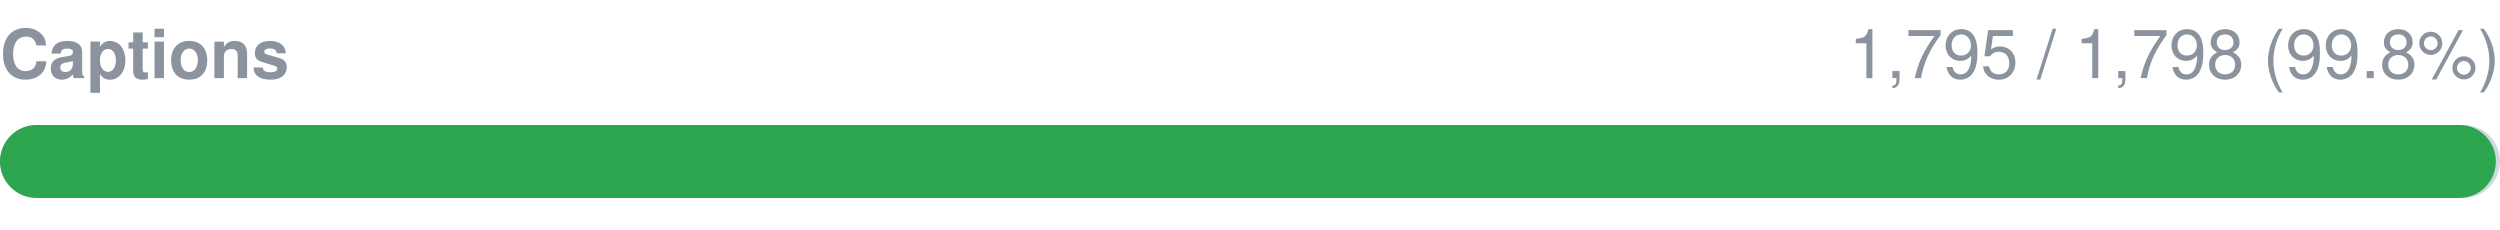
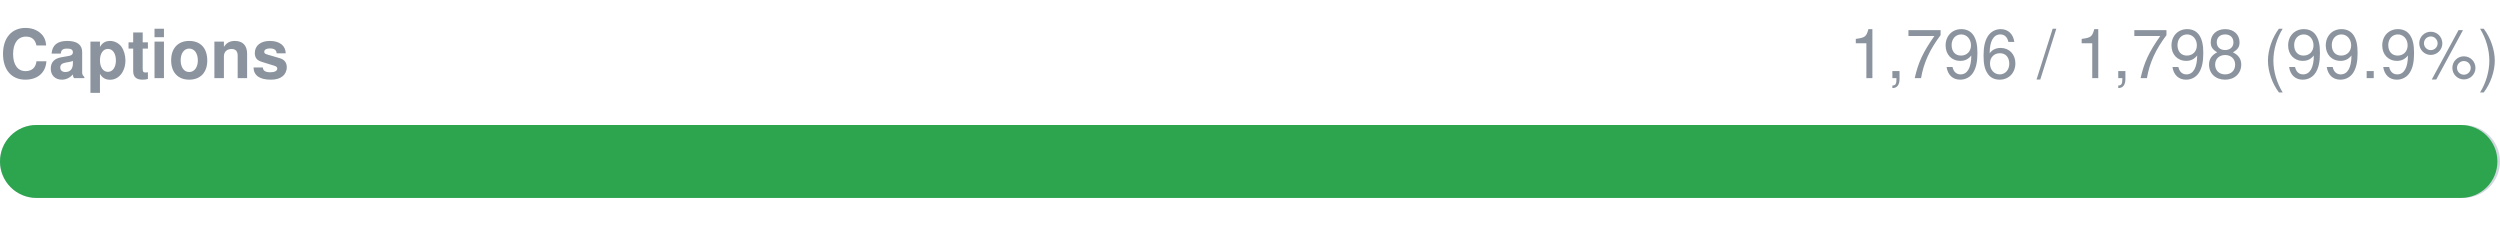
<svg xmlns="http://www.w3.org/2000/svg" width="480" height="44" viewBox="0 0 480 44" role="img">
  <text x="0" y="15" font-family="-apple-system,Segoe UI,Helvetica,Arial,sans-serif" font-size="13" font-weight="600" fill="#8b949e">Captions</text>
-   <text x="480" y="15" font-family="-apple-system,Segoe UI,Helvetica,Arial,sans-serif" font-size="13" text-anchor="end" fill="#8b949e">1,795 / 1,798 (99.8%)</text>
+   <text x="480" y="15" font-family="-apple-system,Segoe UI,Helvetica,Arial,sans-serif" font-size="13" text-anchor="end" fill="#8b949e">1,796 / 1,798 (99.9%)</text>
  <rect x="0" y="24" width="480" height="14" rx="7" fill="#d0d7de" />
-   <rect x="0" y="24" width="479.2" height="14" rx="7" fill="#2da44e" />
+   <rect x="0" y="24" width="479.5" height="14" rx="7" fill="#2da44e" />
</svg>
